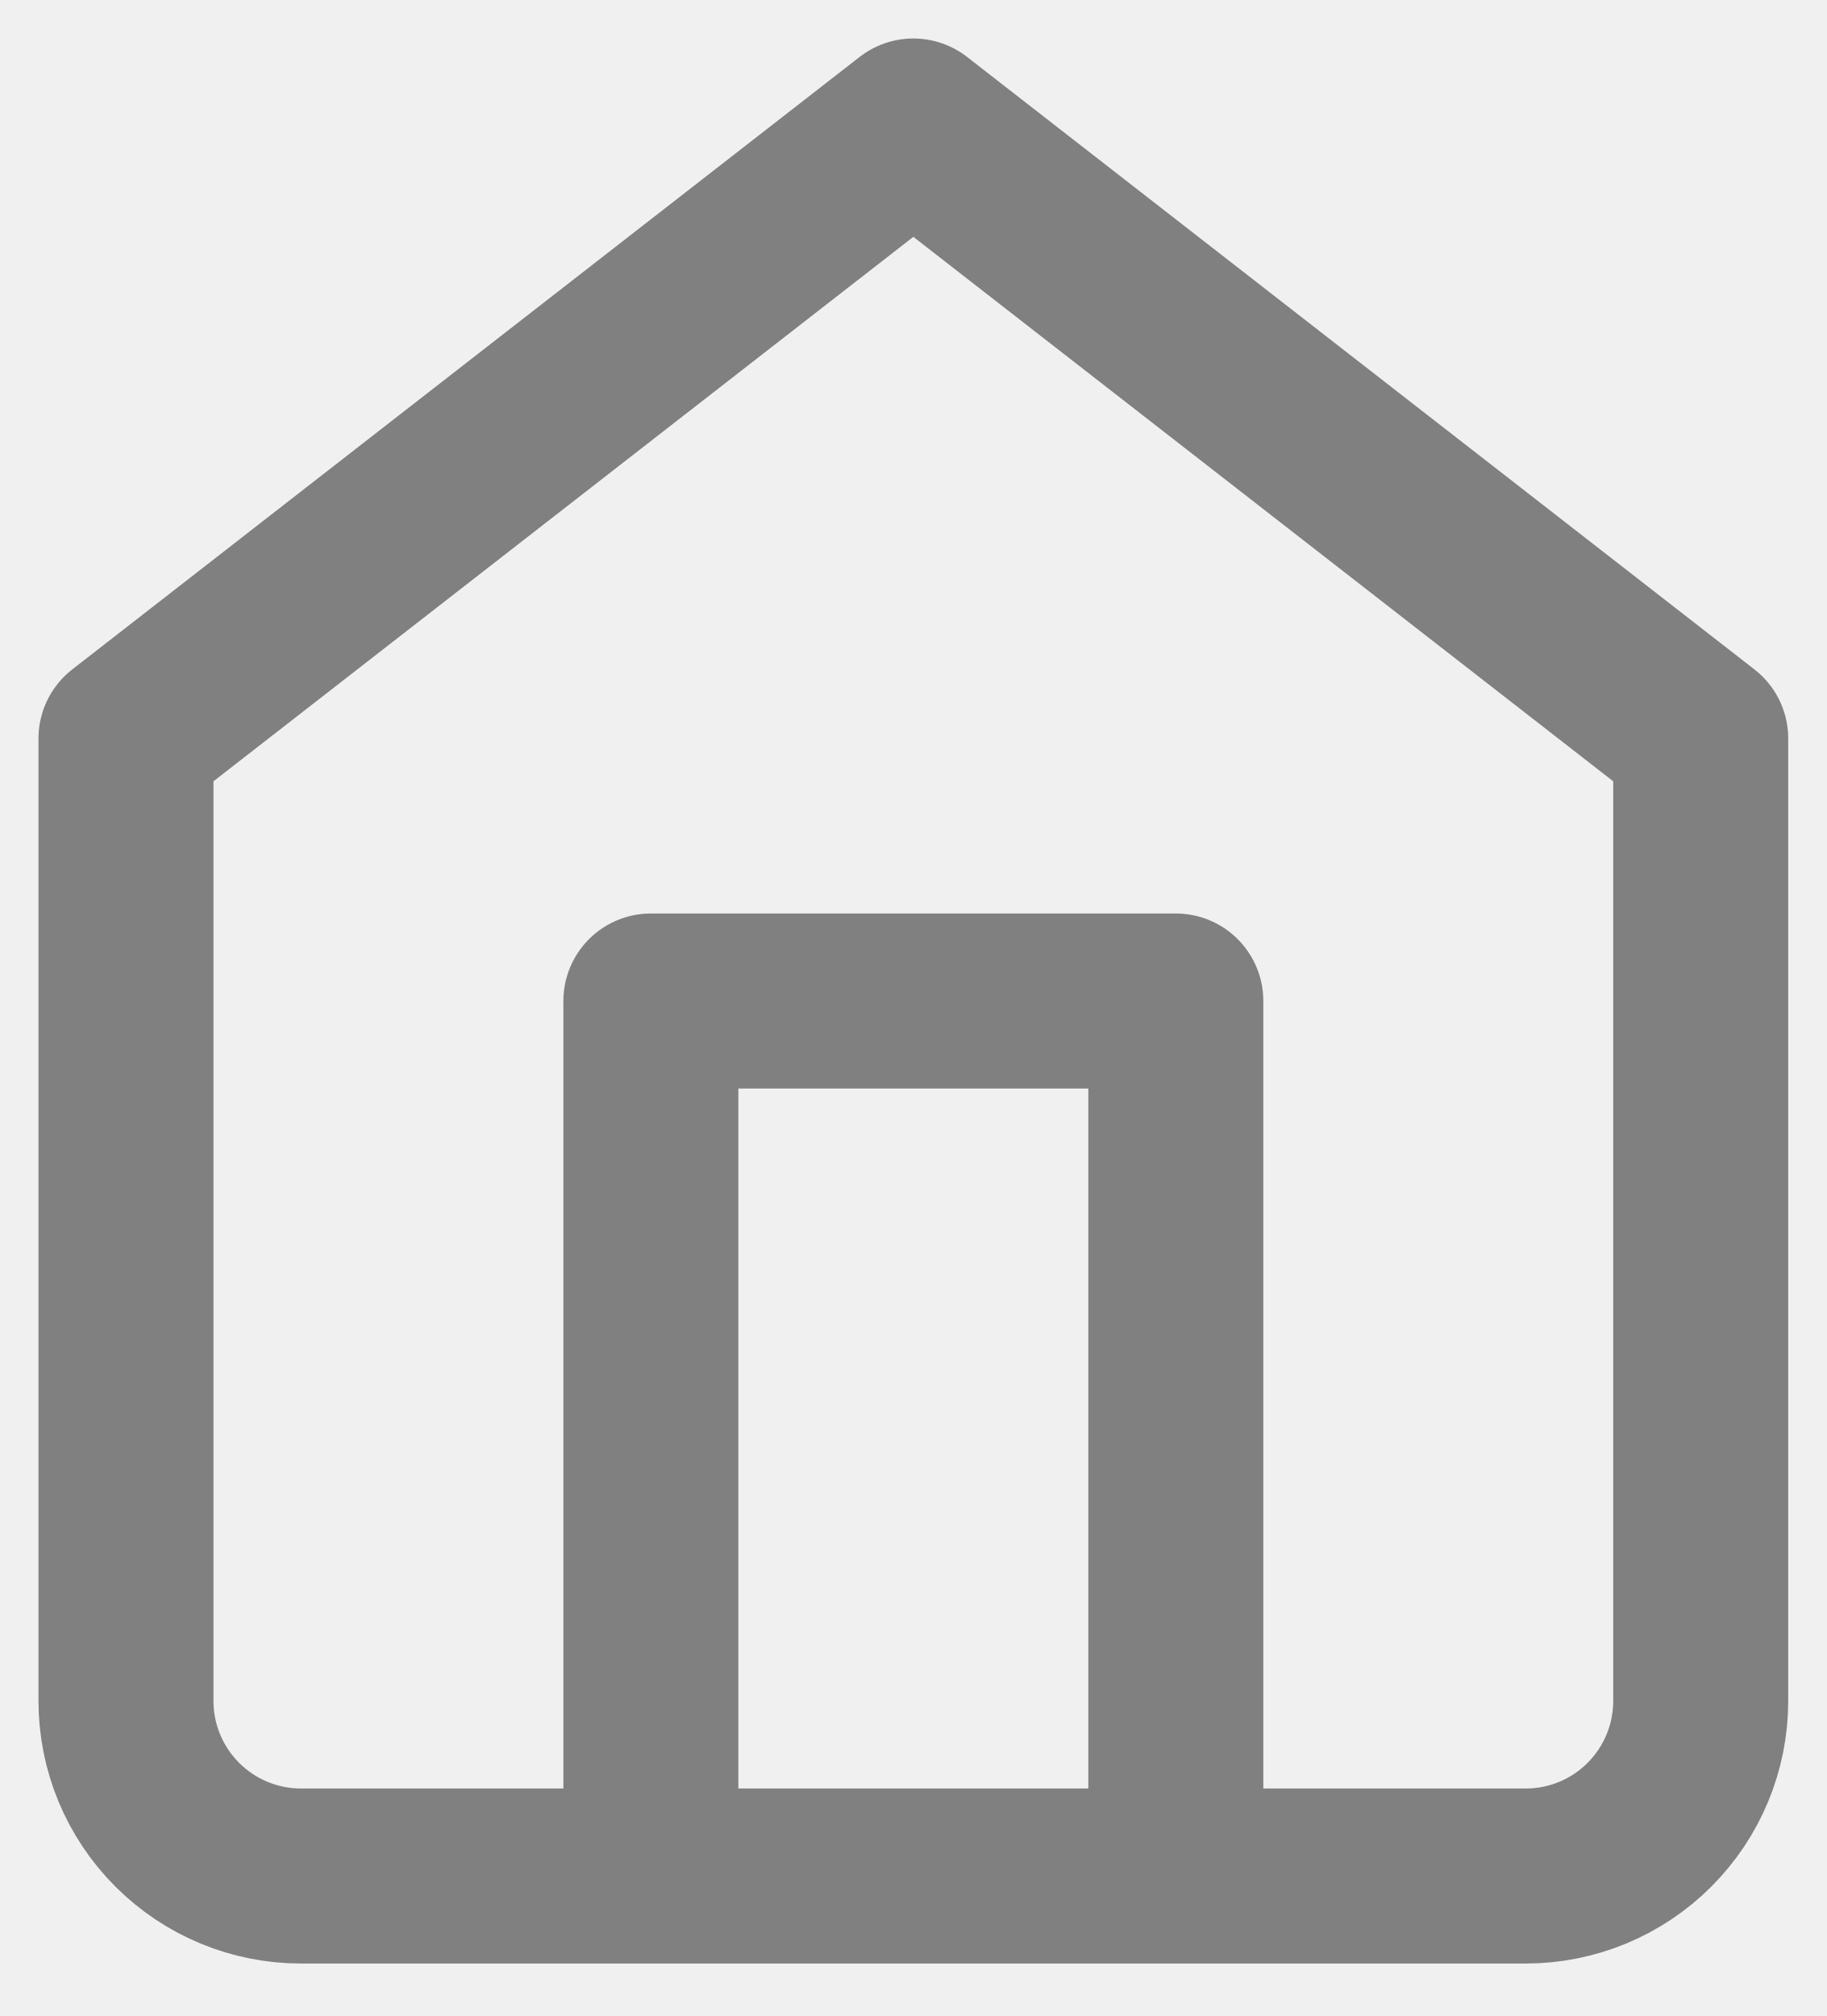
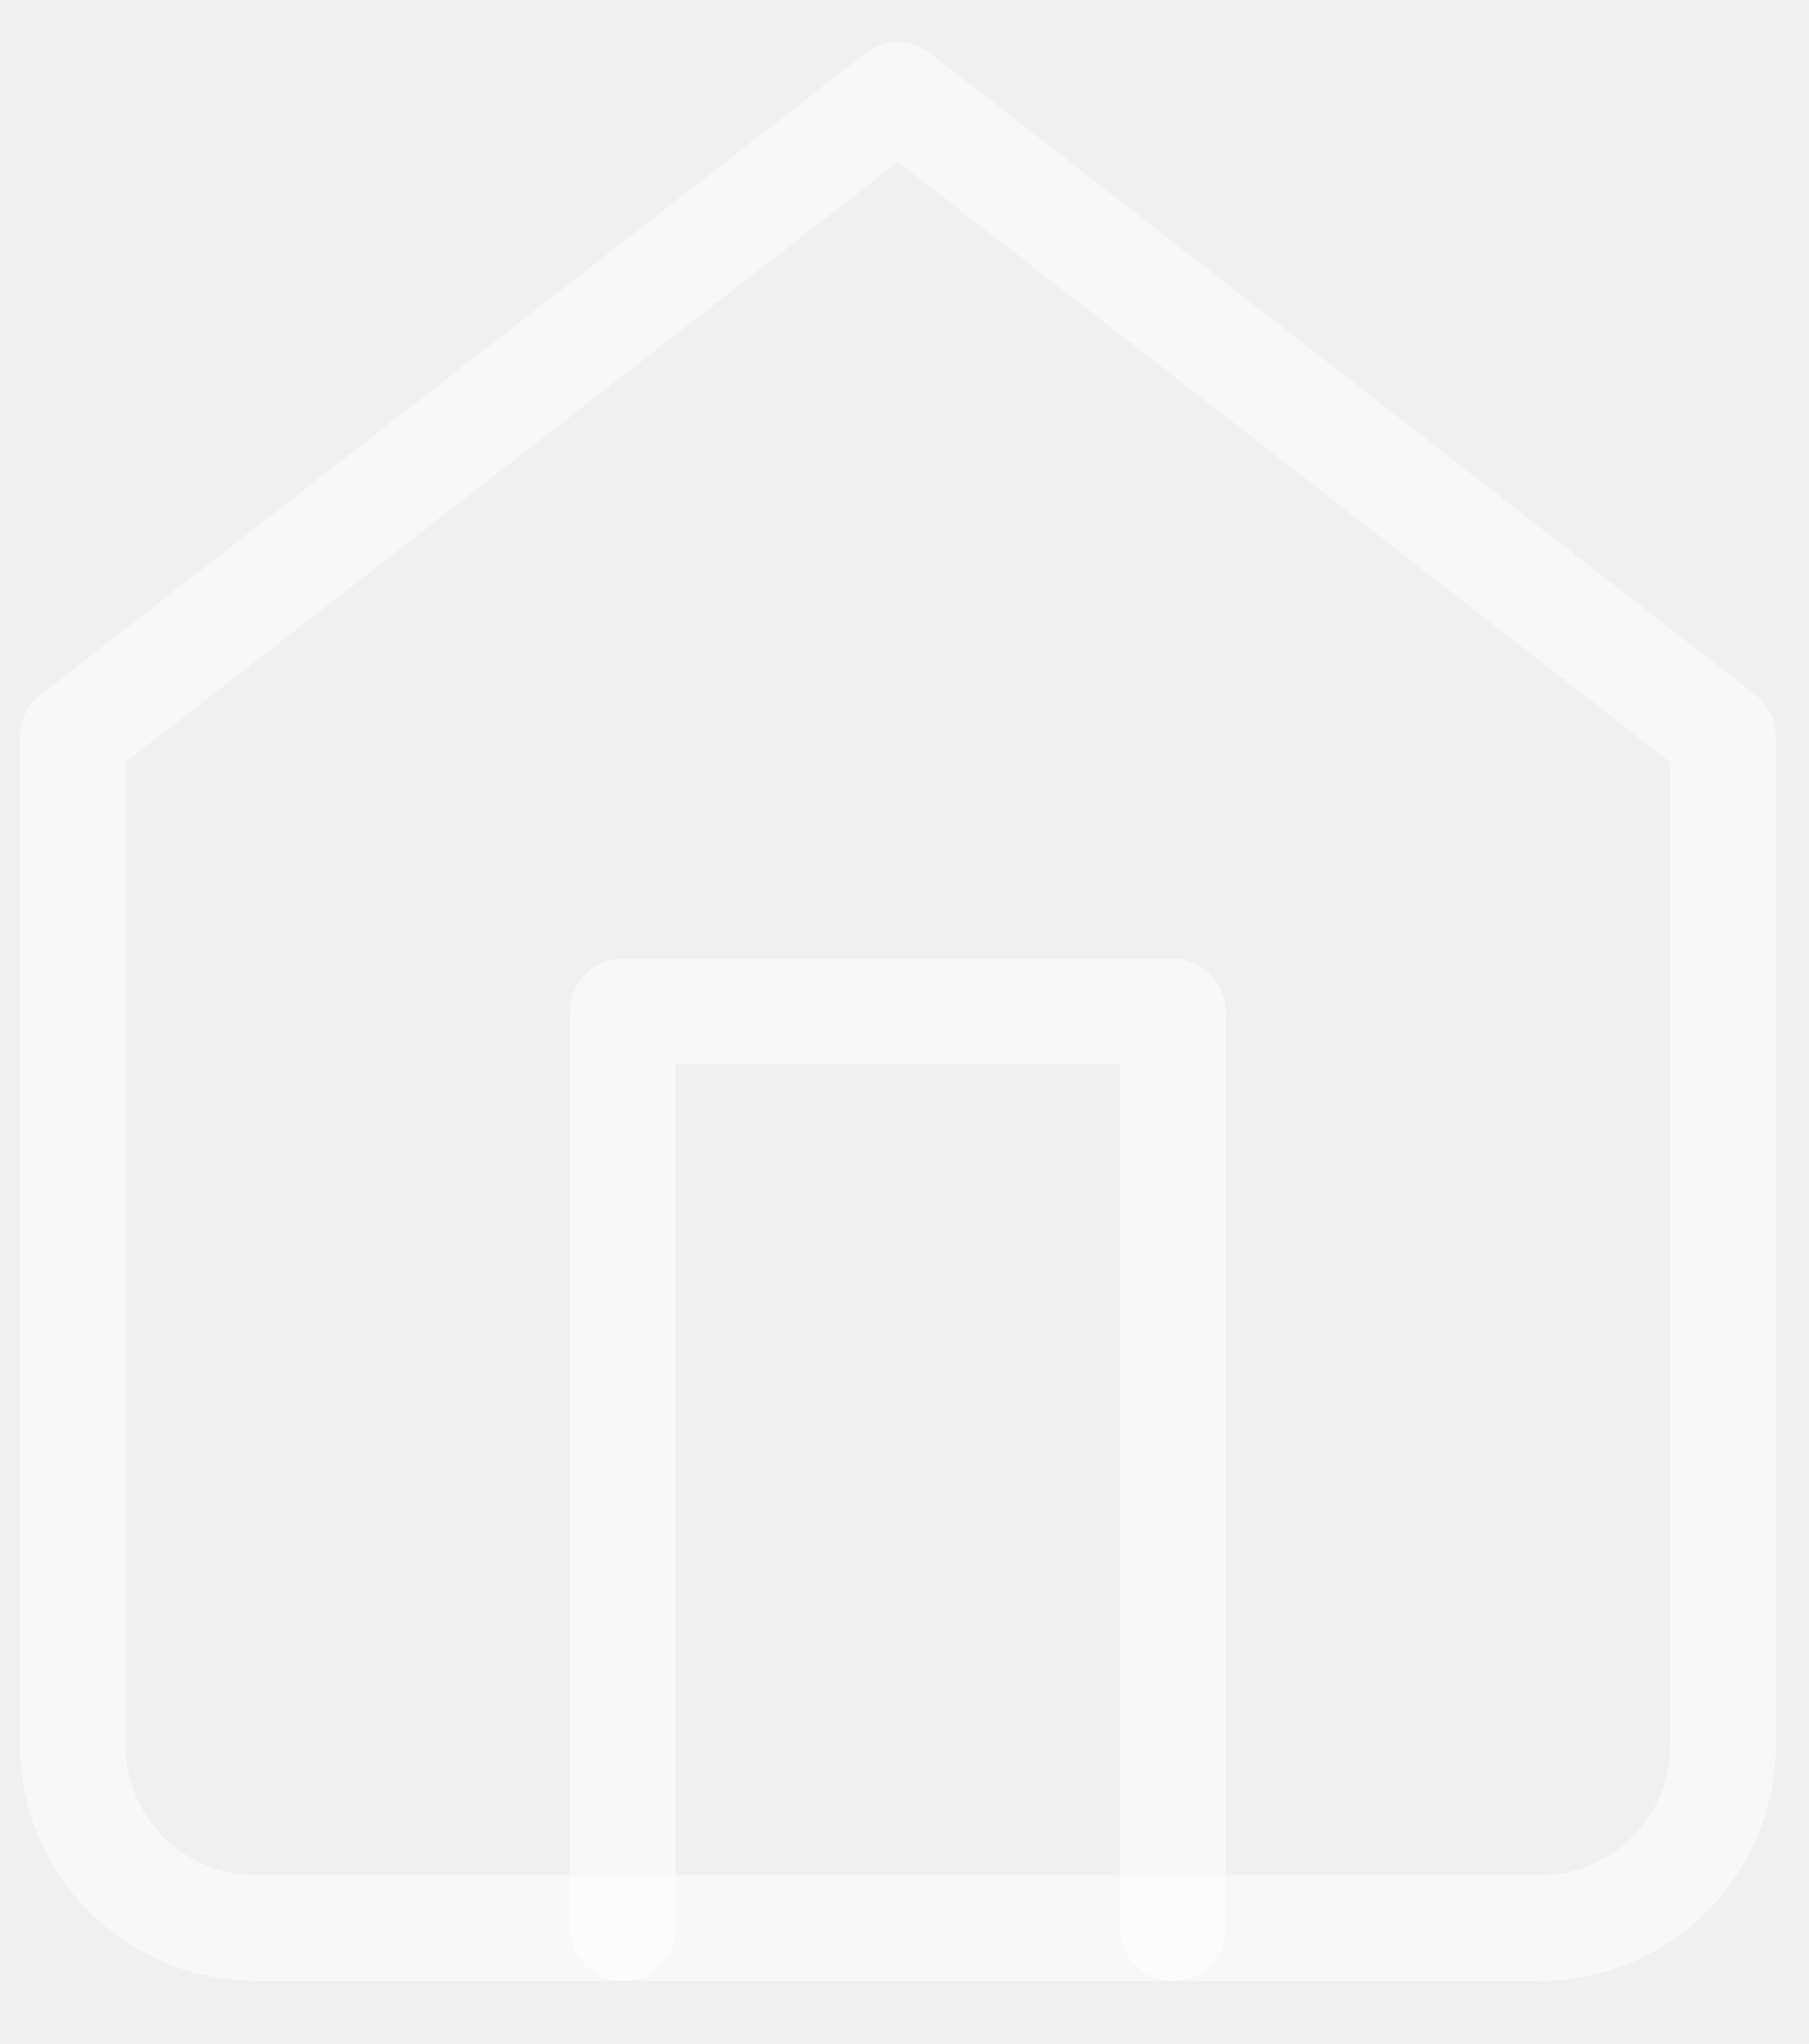
- <svg xmlns="http://www.w3.org/2000/svg" width="29" height="32" viewBox="0 0 29 32" fill="none">
-   <path d="M10.333 29.778V15.889H18.667V29.778M2 11.722L14.5 2L27 11.722V27C27 27.737 26.707 28.443 26.186 28.964C25.666 29.485 24.959 29.778 24.222 29.778H4.778C4.041 29.778 3.335 29.485 2.814 28.964C2.293 28.443 2 27.737 2 27V11.722Z" stroke="#808080" stroke-width="2.778" stroke-linecap="round" stroke-linejoin="round" />
+ <svg xmlns="http://www.w3.org/2000/svg" width="23" height="26" viewBox="0 0 23 26" fill="none">
+   <path d="M0.924 9.369L11.418 1.208L21.912 9.369V22.195C21.912 22.813 21.666 23.406 21.229 23.844C20.791 24.281 20.198 24.527 19.58 24.527H3.256C2.638 24.527 2.045 24.281 1.607 23.844C1.17 23.406 0.924 22.813 0.924 22.195V9.369Z" stroke="white" stroke-opacity="0.5" stroke-width="1.343" stroke-linecap="round" stroke-linejoin="round" />
+   <path d="M7.92 24.527V12.867H14.916V24.527" stroke="white" stroke-opacity="0.5" stroke-width="1.343" stroke-linecap="round" stroke-linejoin="round" />
</svg>
